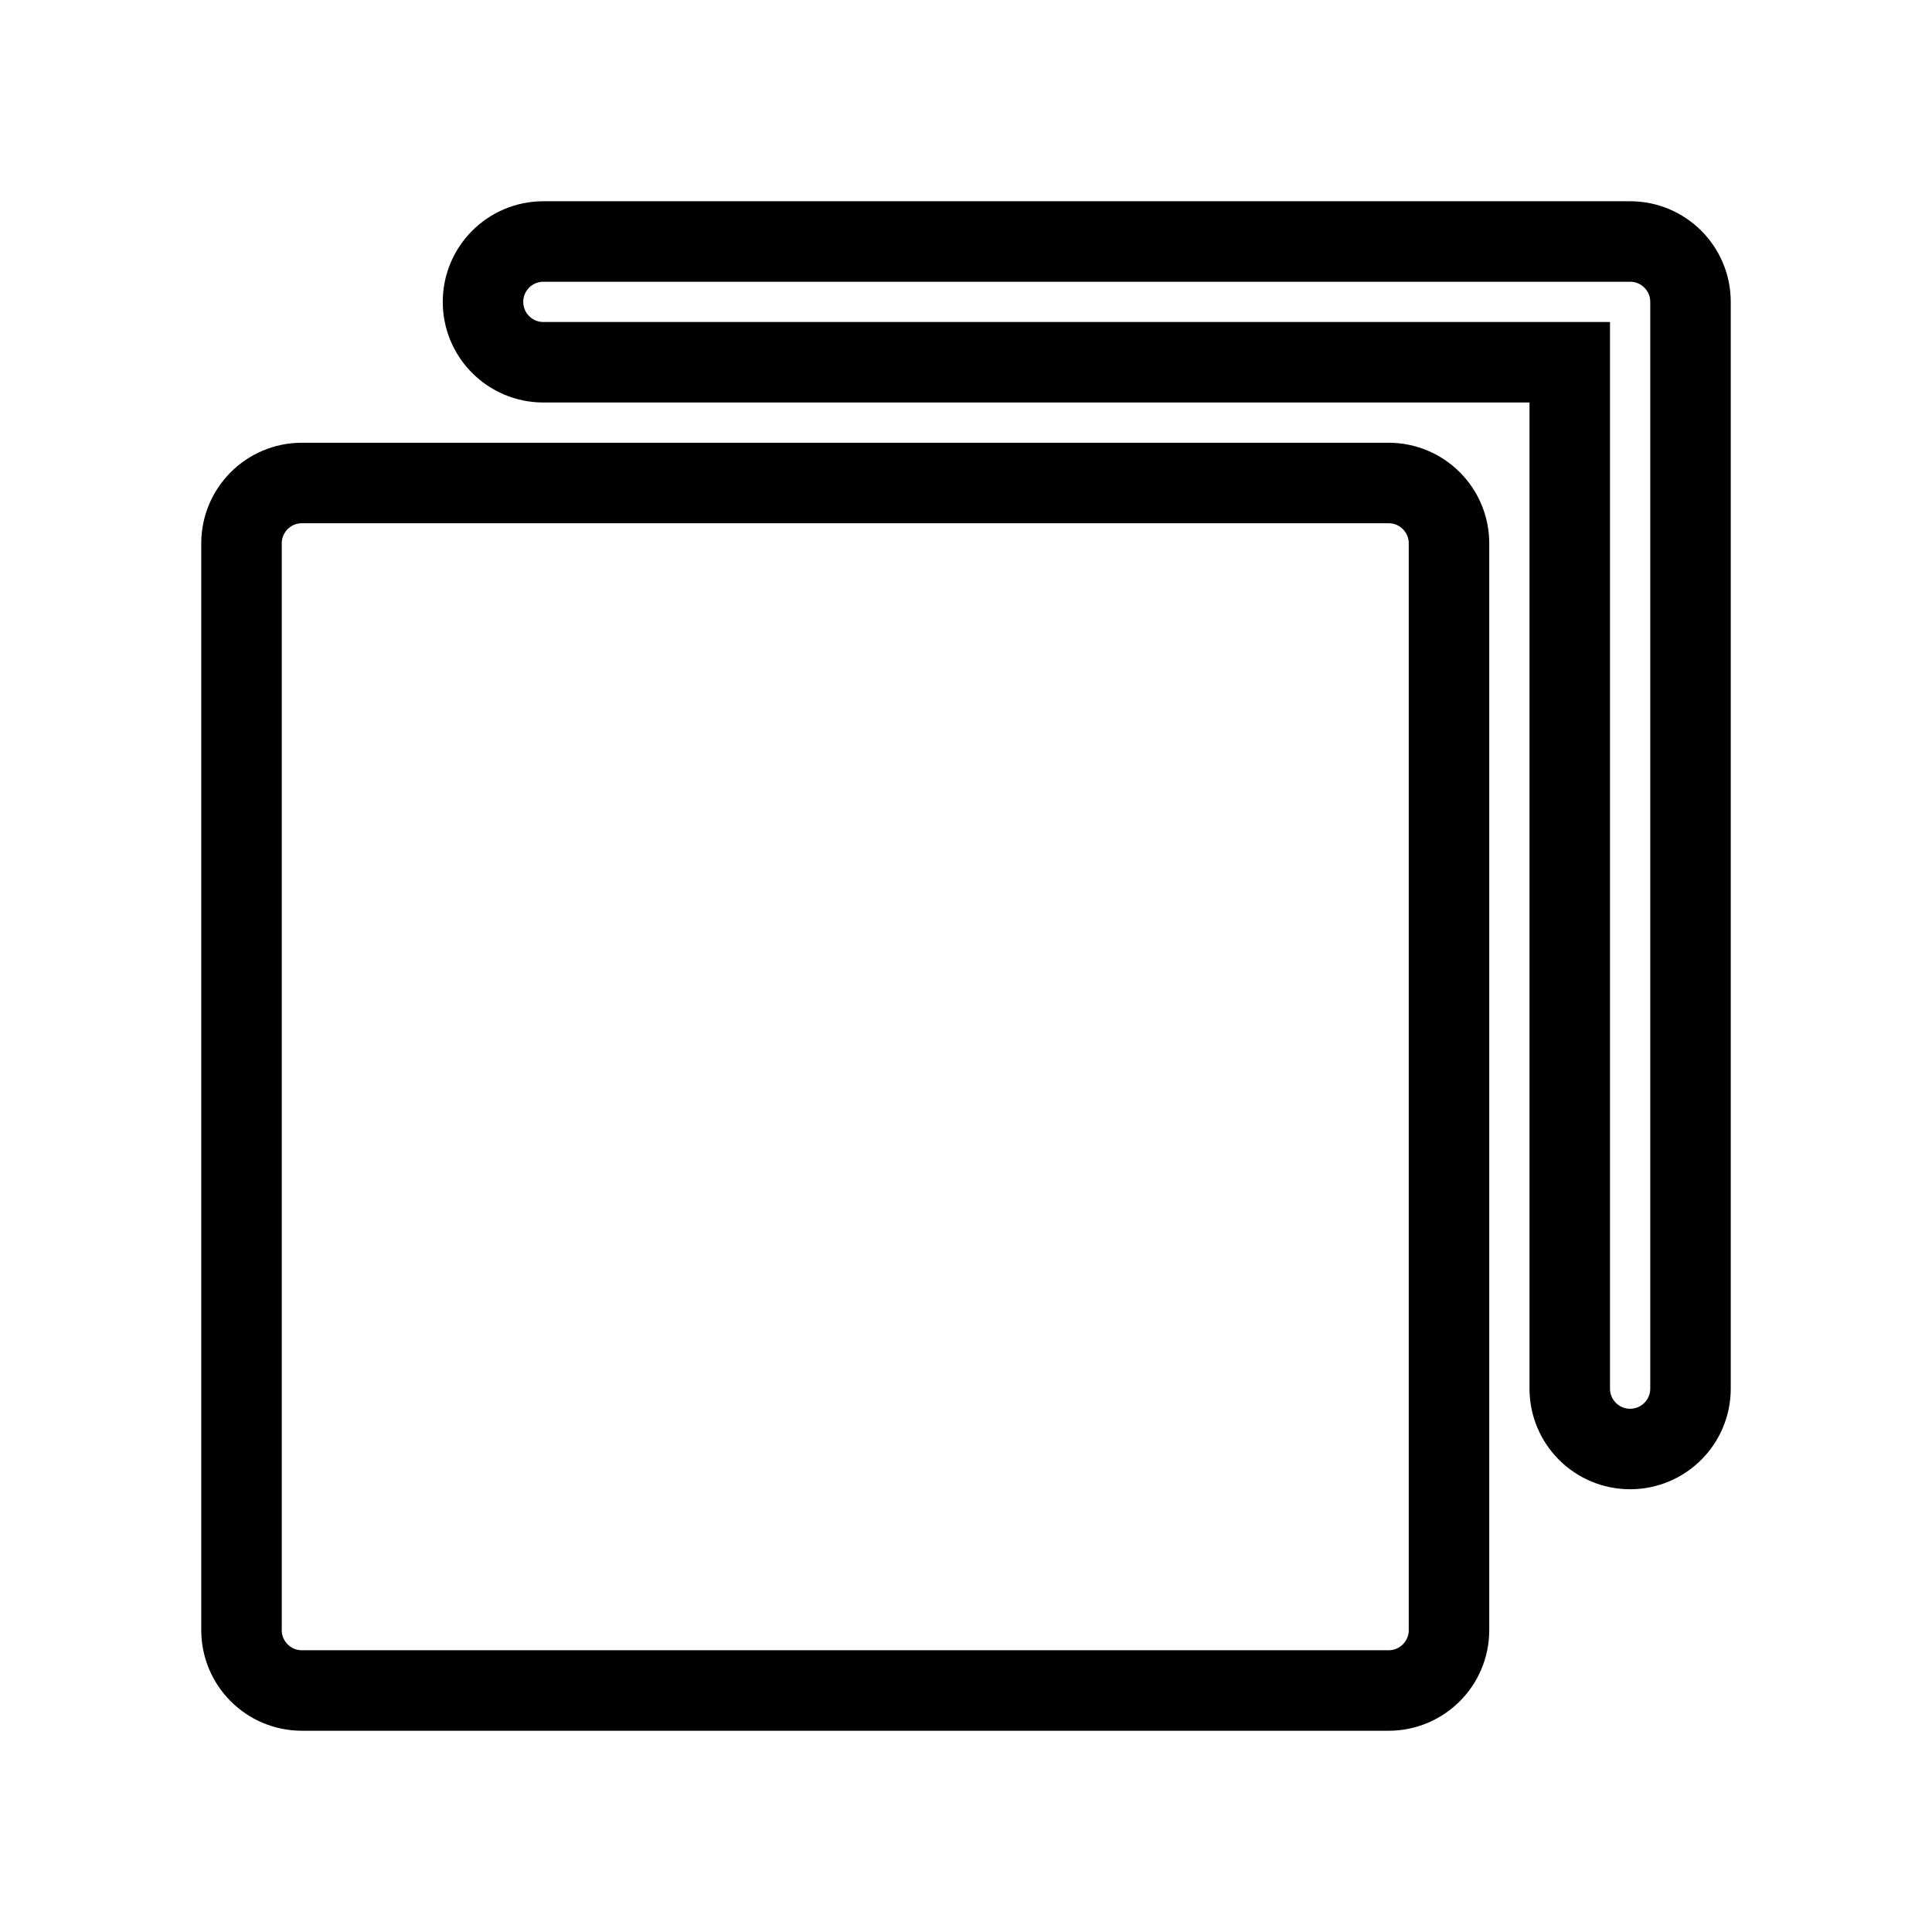
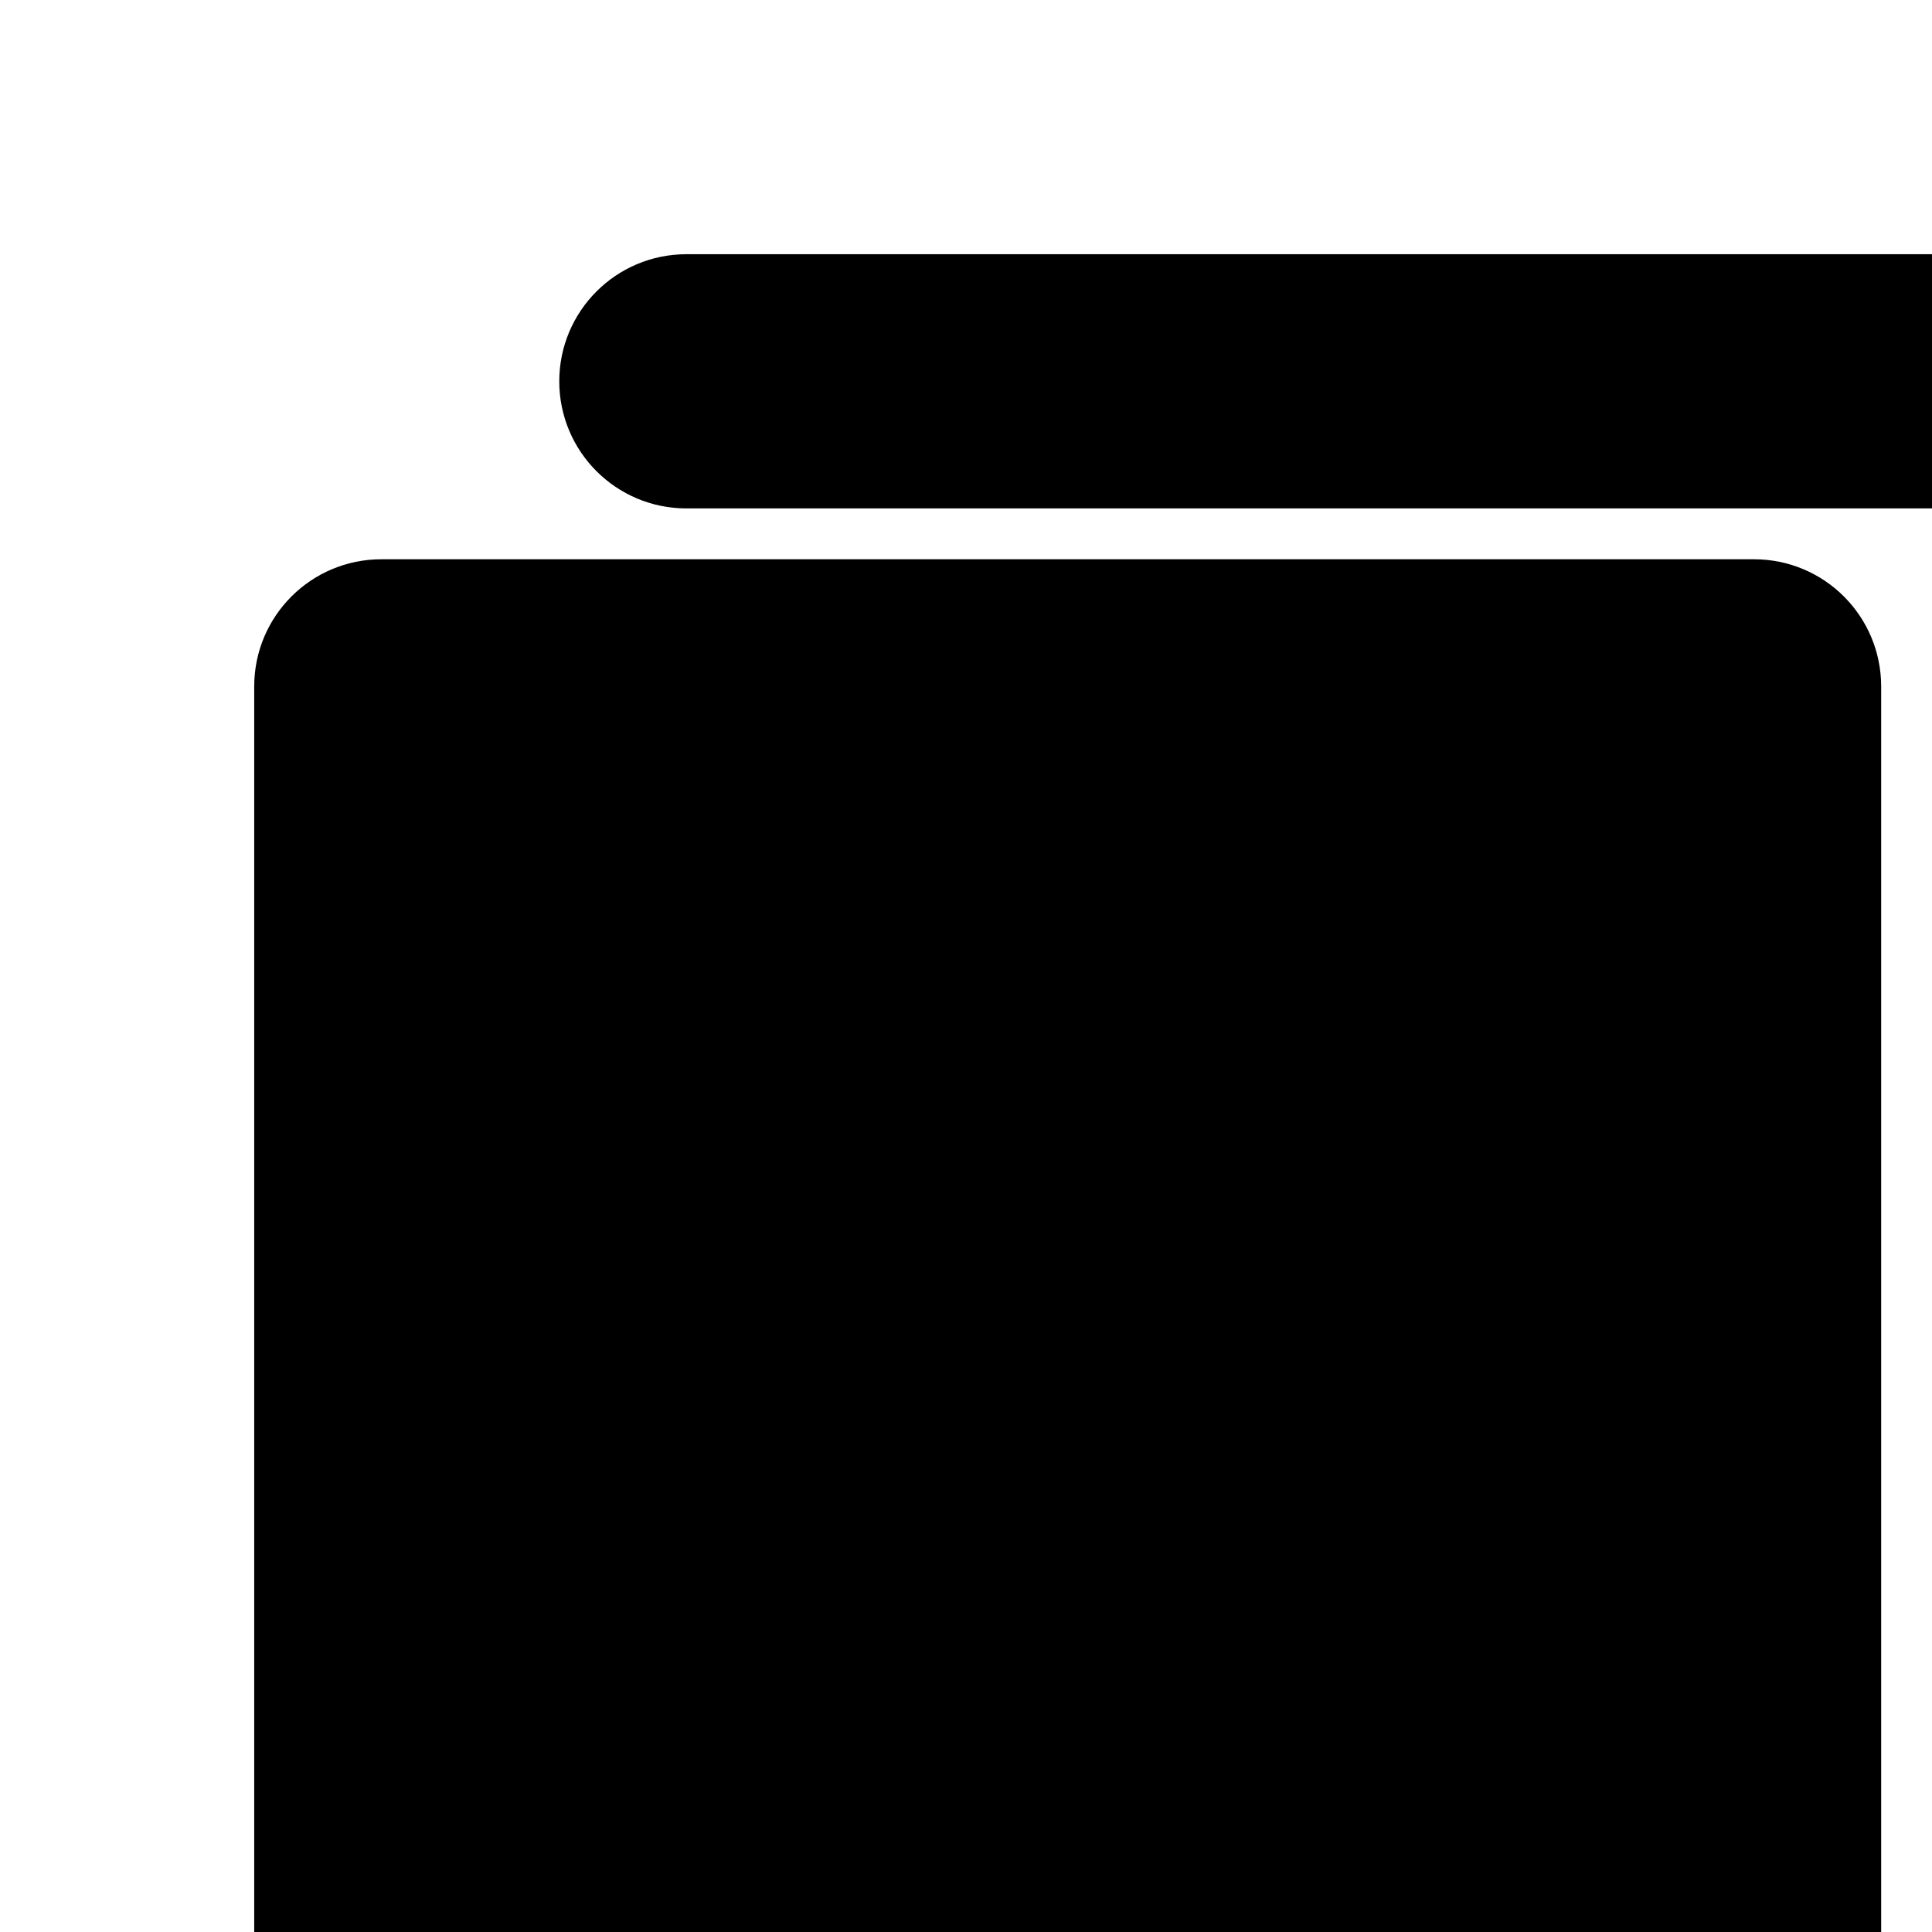
- <svg xmlns="http://www.w3.org/2000/svg" viewBox="0 0 24 24" fill="none" stroke="currentColor">
+ <svg xmlns="http://www.w3.org/2000/svg">
  <g clip-path="url(#a)">
-     <path d="M18 6.75v13.5a.75.75 0 0 1-.75.75H3.75a.75.75 0 0 1-.75-.75V6.75A.75.75 0 0 1 3.75 6h13.5a.75.75 0 0 1 .75.75M20.25 3H6.75a.75.75 0 0 0 0 1.5H19.5v12.75a.75.75 0 1 0 1.5 0V3.75a.75.75 0 0 0-.75-.75" />
+     <path stroke="currentColor" d="M18 6.75v13.5a.75.75 0 0 1-.75.75H3.75a.75.75 0 0 1-.75-.75V6.75A.75.75 0 0 1 3.75 6h13.5a.75.75 0 0 1 .75.75M20.25 3H6.75a.75.75 0 0 0 0 1.5H19.5v12.75a.75.75 0 1 0 1.5 0V3.75a.75.75 0 0 0-.75-.75" />
  </g>
  <defs>
    <clipPath id="a">
-       <path d="M0 0h24v24H0z" />
+       <path stroke="currentColor" d="M0 0h24v24H0z" />
    </clipPath>
  </defs>
</svg>
